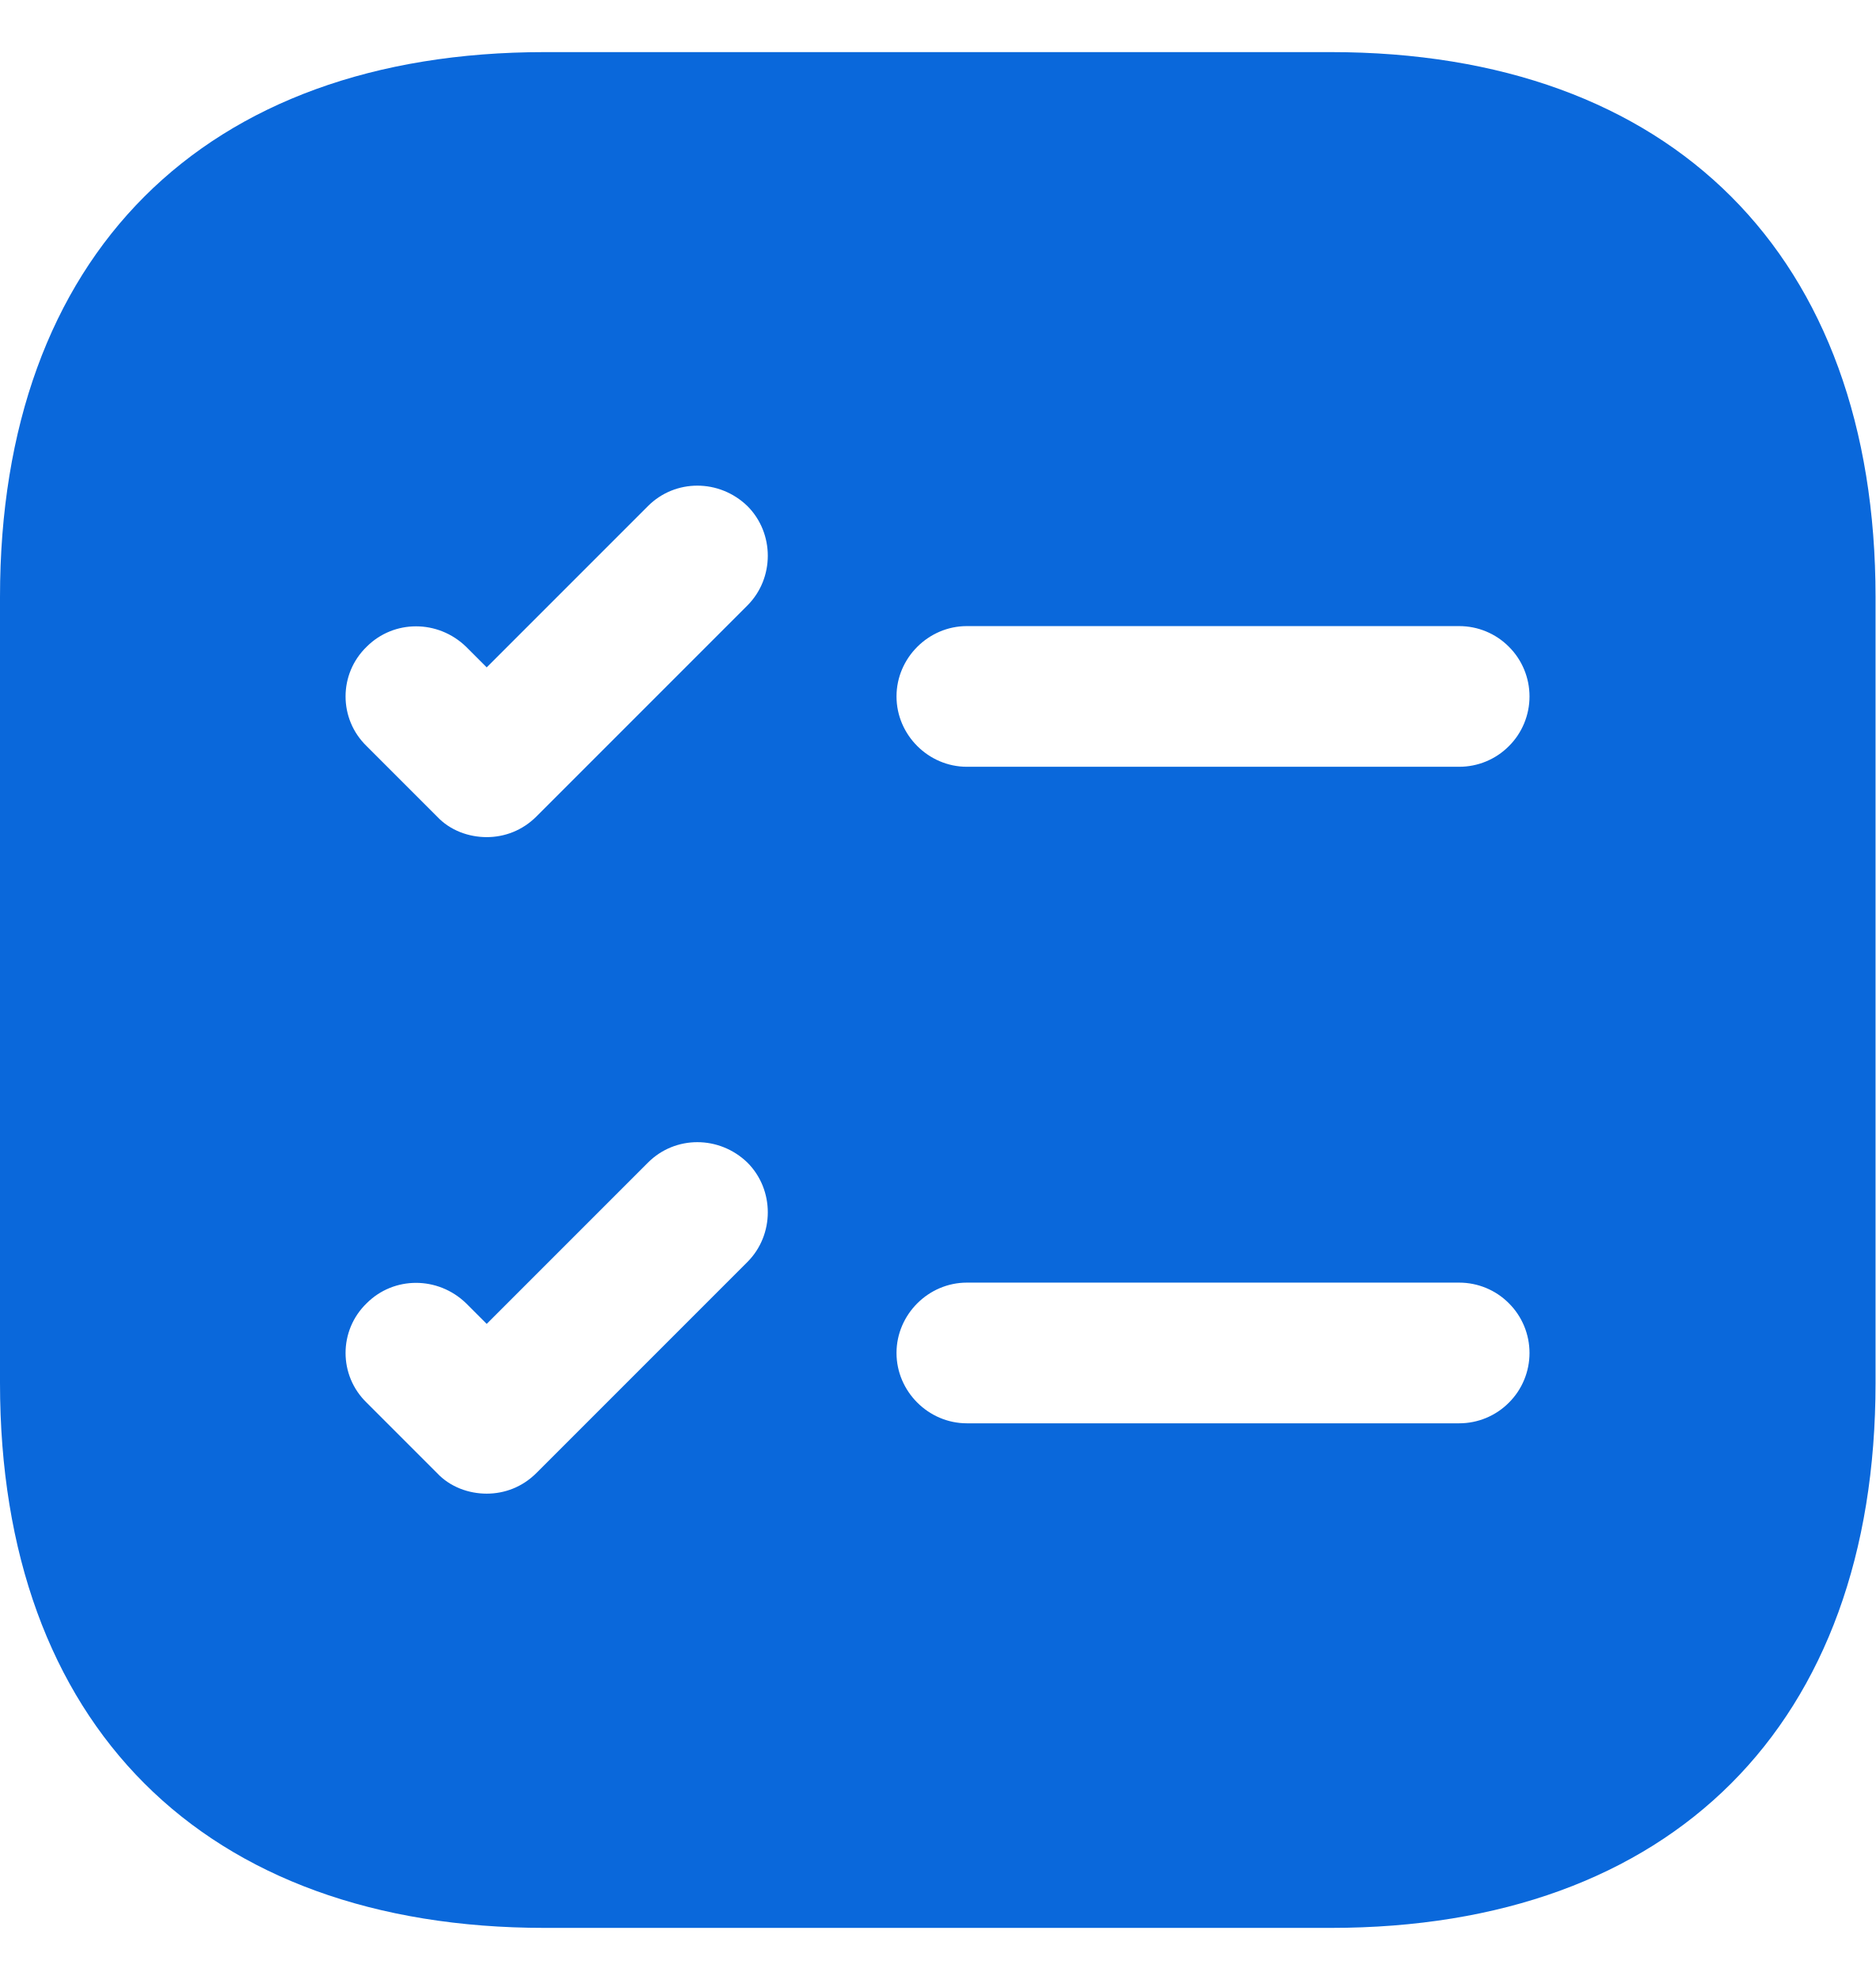
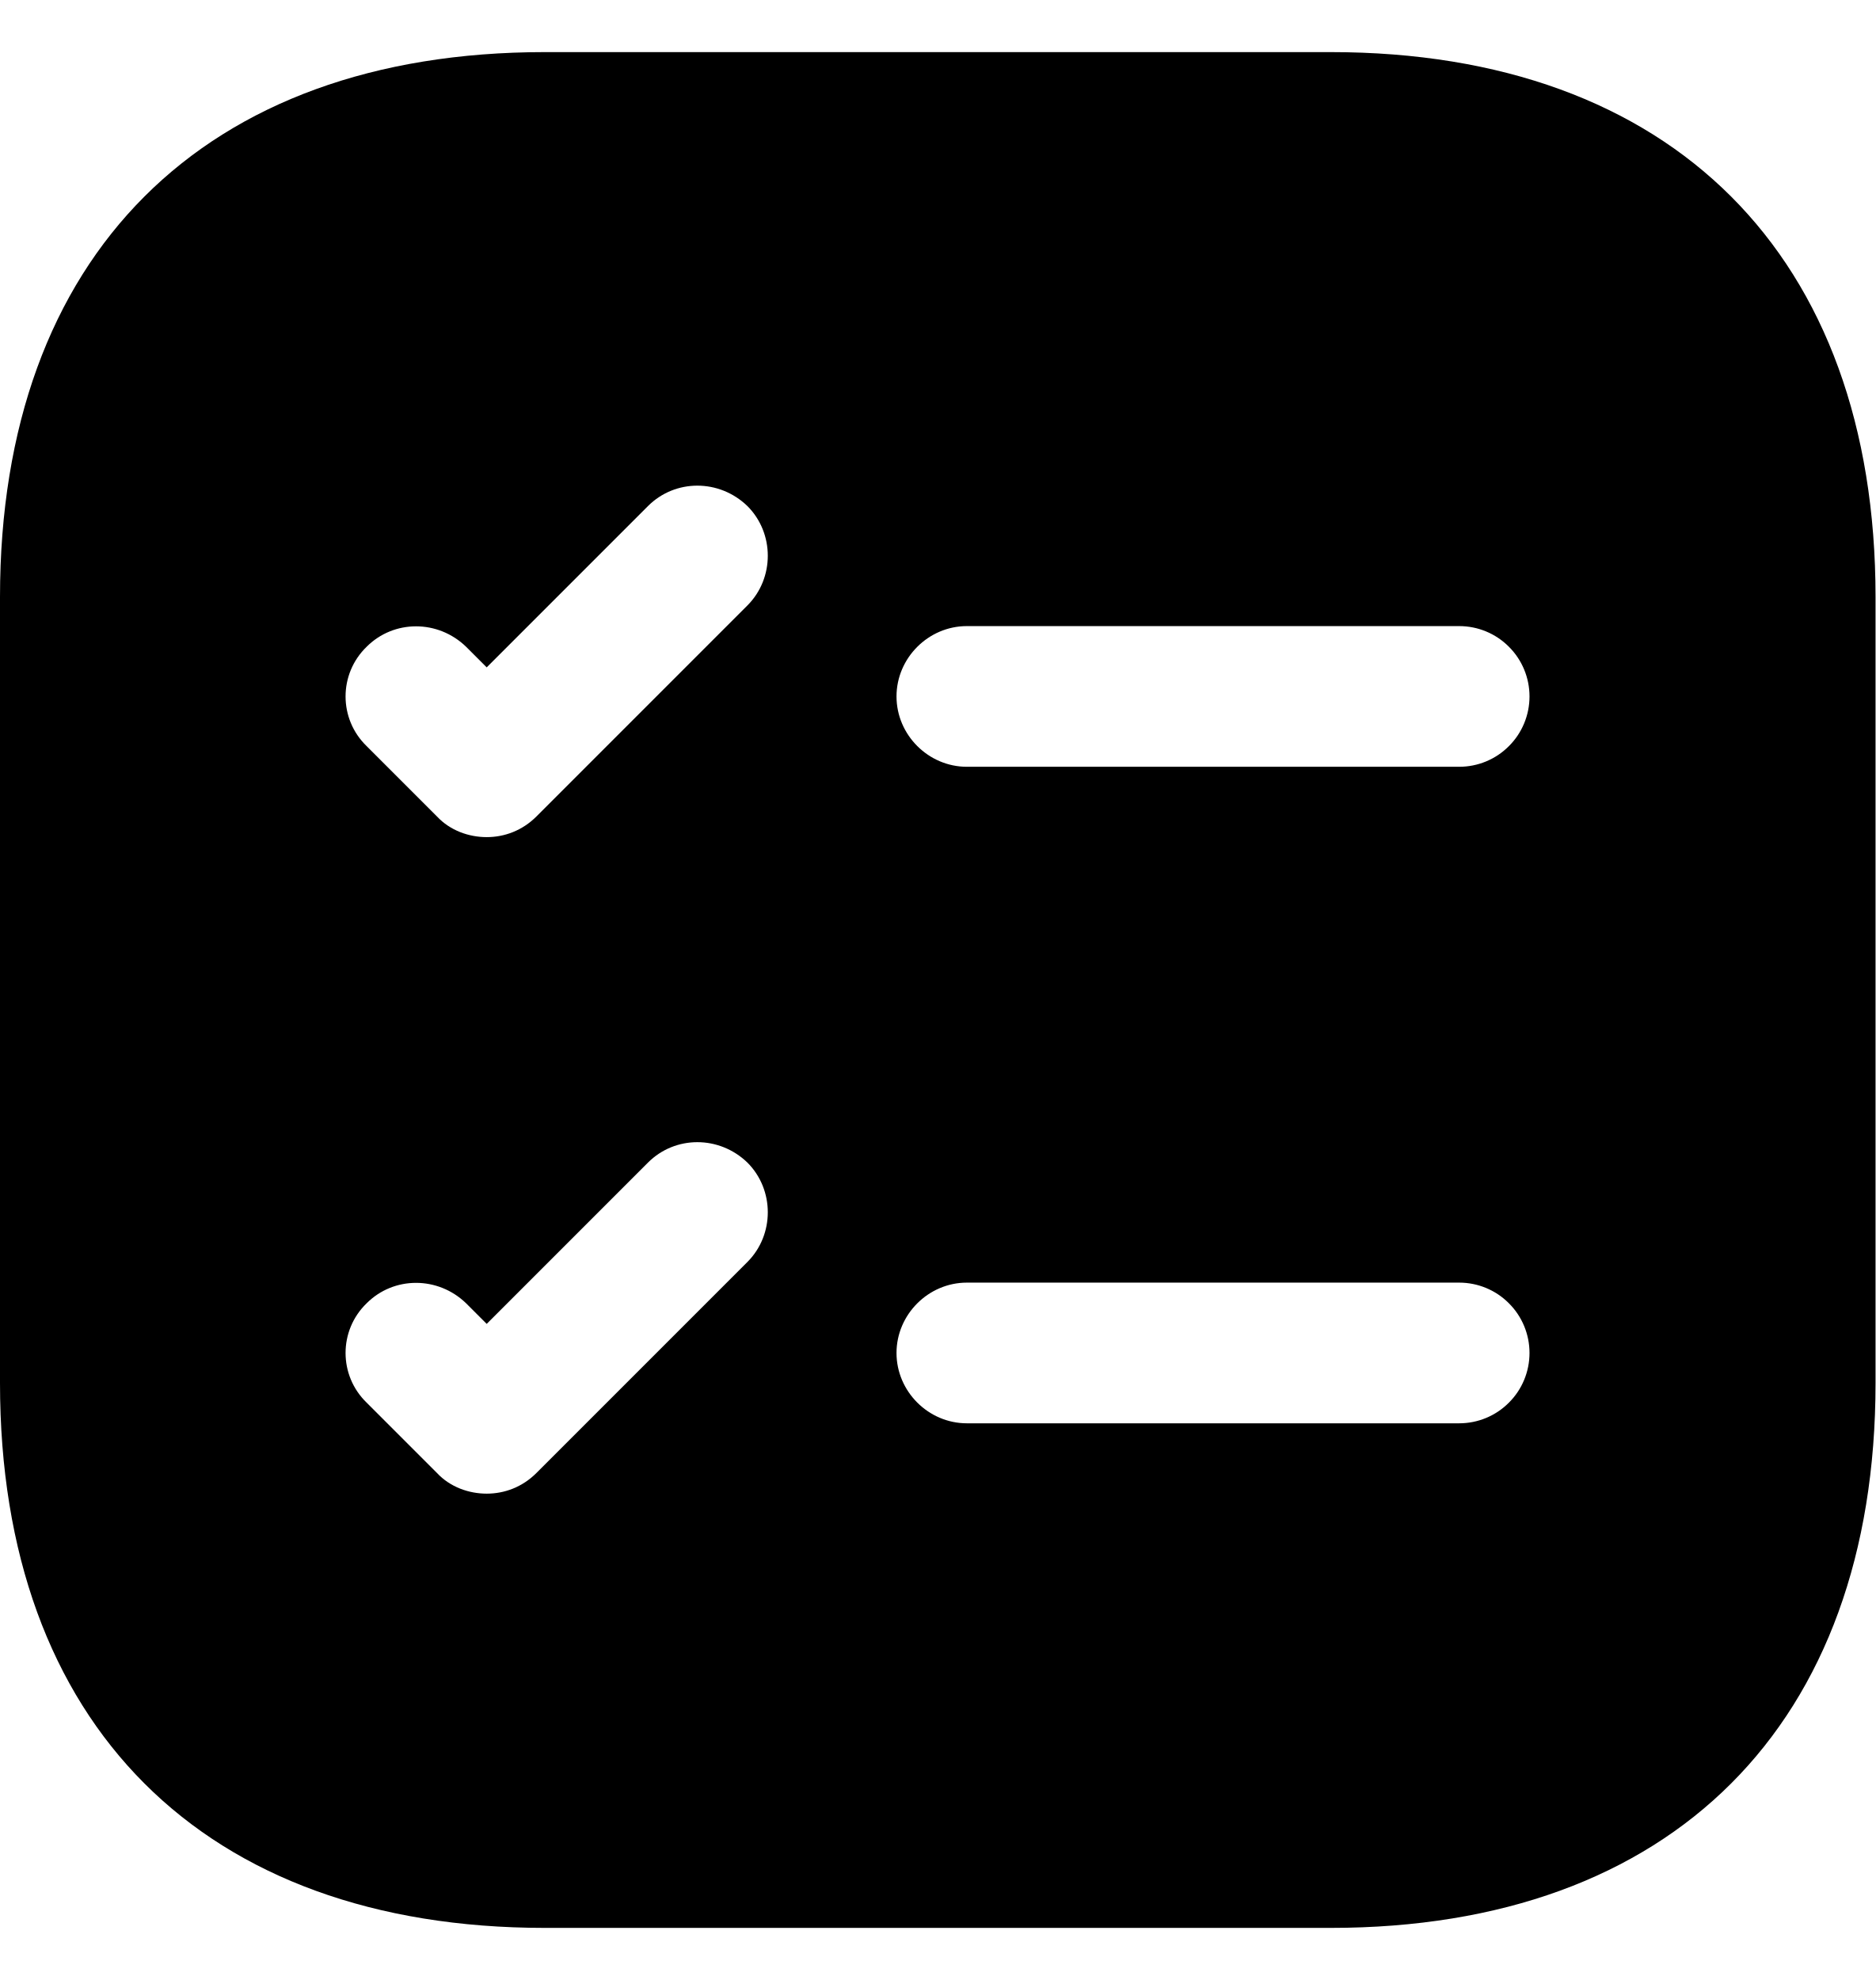
- <svg xmlns="http://www.w3.org/2000/svg" width="18" height="19" viewBox="0 0 18 19" fill="none">
-   <path d="M12.771 0.5H5.229C1.953 0.5 0 2.453 0 5.729V13.271C0 16.547 1.953 18.5 5.229 18.5H12.771C16.047 18.5 18 16.547 18 13.271V5.729C18 2.453 16.047 0.5 12.771 0.5ZM7.173 12.11L5.148 14.135C5.013 14.27 4.842 14.333 4.671 14.333C4.5 14.333 4.32 14.27 4.194 14.135L3.519 13.46C3.249 13.199 3.249 12.767 3.519 12.506C3.78 12.245 4.203 12.245 4.473 12.506L4.671 12.704L6.219 11.156C6.48 10.895 6.903 10.895 7.173 11.156C7.434 11.417 7.434 11.849 7.173 12.11ZM7.173 5.81L5.148 7.835C5.013 7.97 4.842 8.033 4.671 8.033C4.5 8.033 4.32 7.97 4.194 7.835L3.519 7.16C3.249 6.899 3.249 6.467 3.519 6.206C3.78 5.945 4.203 5.945 4.473 6.206L4.671 6.404L6.219 4.856C6.48 4.595 6.903 4.595 7.173 4.856C7.434 5.117 7.434 5.549 7.173 5.81ZM14.004 13.658H9.279C8.91 13.658 8.604 13.352 8.604 12.983C8.604 12.614 8.91 12.308 9.279 12.308H14.004C14.183 12.308 14.355 12.379 14.481 12.506C14.608 12.632 14.679 12.804 14.679 12.983C14.679 13.162 14.608 13.334 14.481 13.46C14.355 13.587 14.183 13.658 14.004 13.658ZM14.004 7.358H9.279C8.91 7.358 8.604 7.052 8.604 6.683C8.604 6.314 8.91 6.008 9.279 6.008H14.004C14.183 6.008 14.355 6.079 14.481 6.206C14.608 6.332 14.679 6.504 14.679 6.683C14.679 6.862 14.608 7.034 14.481 7.16C14.355 7.287 14.183 7.358 14.004 7.358Z" fill="#0A68DB" />
+ <svg xmlns="http://www.w3.org/2000/svg" width="18" height="19" viewBox="0 0 18 19">
+   <path d="M12.771 0.5H5.229C1.953 0.5 0 2.453 0 5.729V13.271C0 16.547 1.953 18.5 5.229 18.5H12.771C16.047 18.5 18 16.547 18 13.271V5.729C18 2.453 16.047 0.5 12.771 0.5ZM7.173 12.11L5.148 14.135C5.013 14.27 4.842 14.333 4.671 14.333C4.5 14.333 4.32 14.27 4.194 14.135L3.519 13.46C3.249 13.199 3.249 12.767 3.519 12.506C3.78 12.245 4.203 12.245 4.473 12.506L4.671 12.704L6.219 11.156C6.48 10.895 6.903 10.895 7.173 11.156C7.434 11.417 7.434 11.849 7.173 12.11ZM7.173 5.81L5.148 7.835C5.013 7.97 4.842 8.033 4.671 8.033C4.5 8.033 4.32 7.97 4.194 7.835L3.519 7.16C3.249 6.899 3.249 6.467 3.519 6.206C3.78 5.945 4.203 5.945 4.473 6.206L4.671 6.404L6.219 4.856C6.48 4.595 6.903 4.595 7.173 4.856C7.434 5.117 7.434 5.549 7.173 5.81ZM14.004 13.658H9.279C8.91 13.658 8.604 13.352 8.604 12.983C8.604 12.614 8.91 12.308 9.279 12.308H14.004C14.183 12.308 14.355 12.379 14.481 12.506C14.608 12.632 14.679 12.804 14.679 12.983C14.679 13.162 14.608 13.334 14.481 13.46C14.355 13.587 14.183 13.658 14.004 13.658ZM14.004 7.358H9.279C8.91 7.358 8.604 7.052 8.604 6.683C8.604 6.314 8.91 6.008 9.279 6.008H14.004C14.183 6.008 14.355 6.079 14.481 6.206C14.608 6.332 14.679 6.504 14.679 6.683C14.679 6.862 14.608 7.034 14.481 7.16C14.355 7.287 14.183 7.358 14.004 7.358Z" />
</svg>
